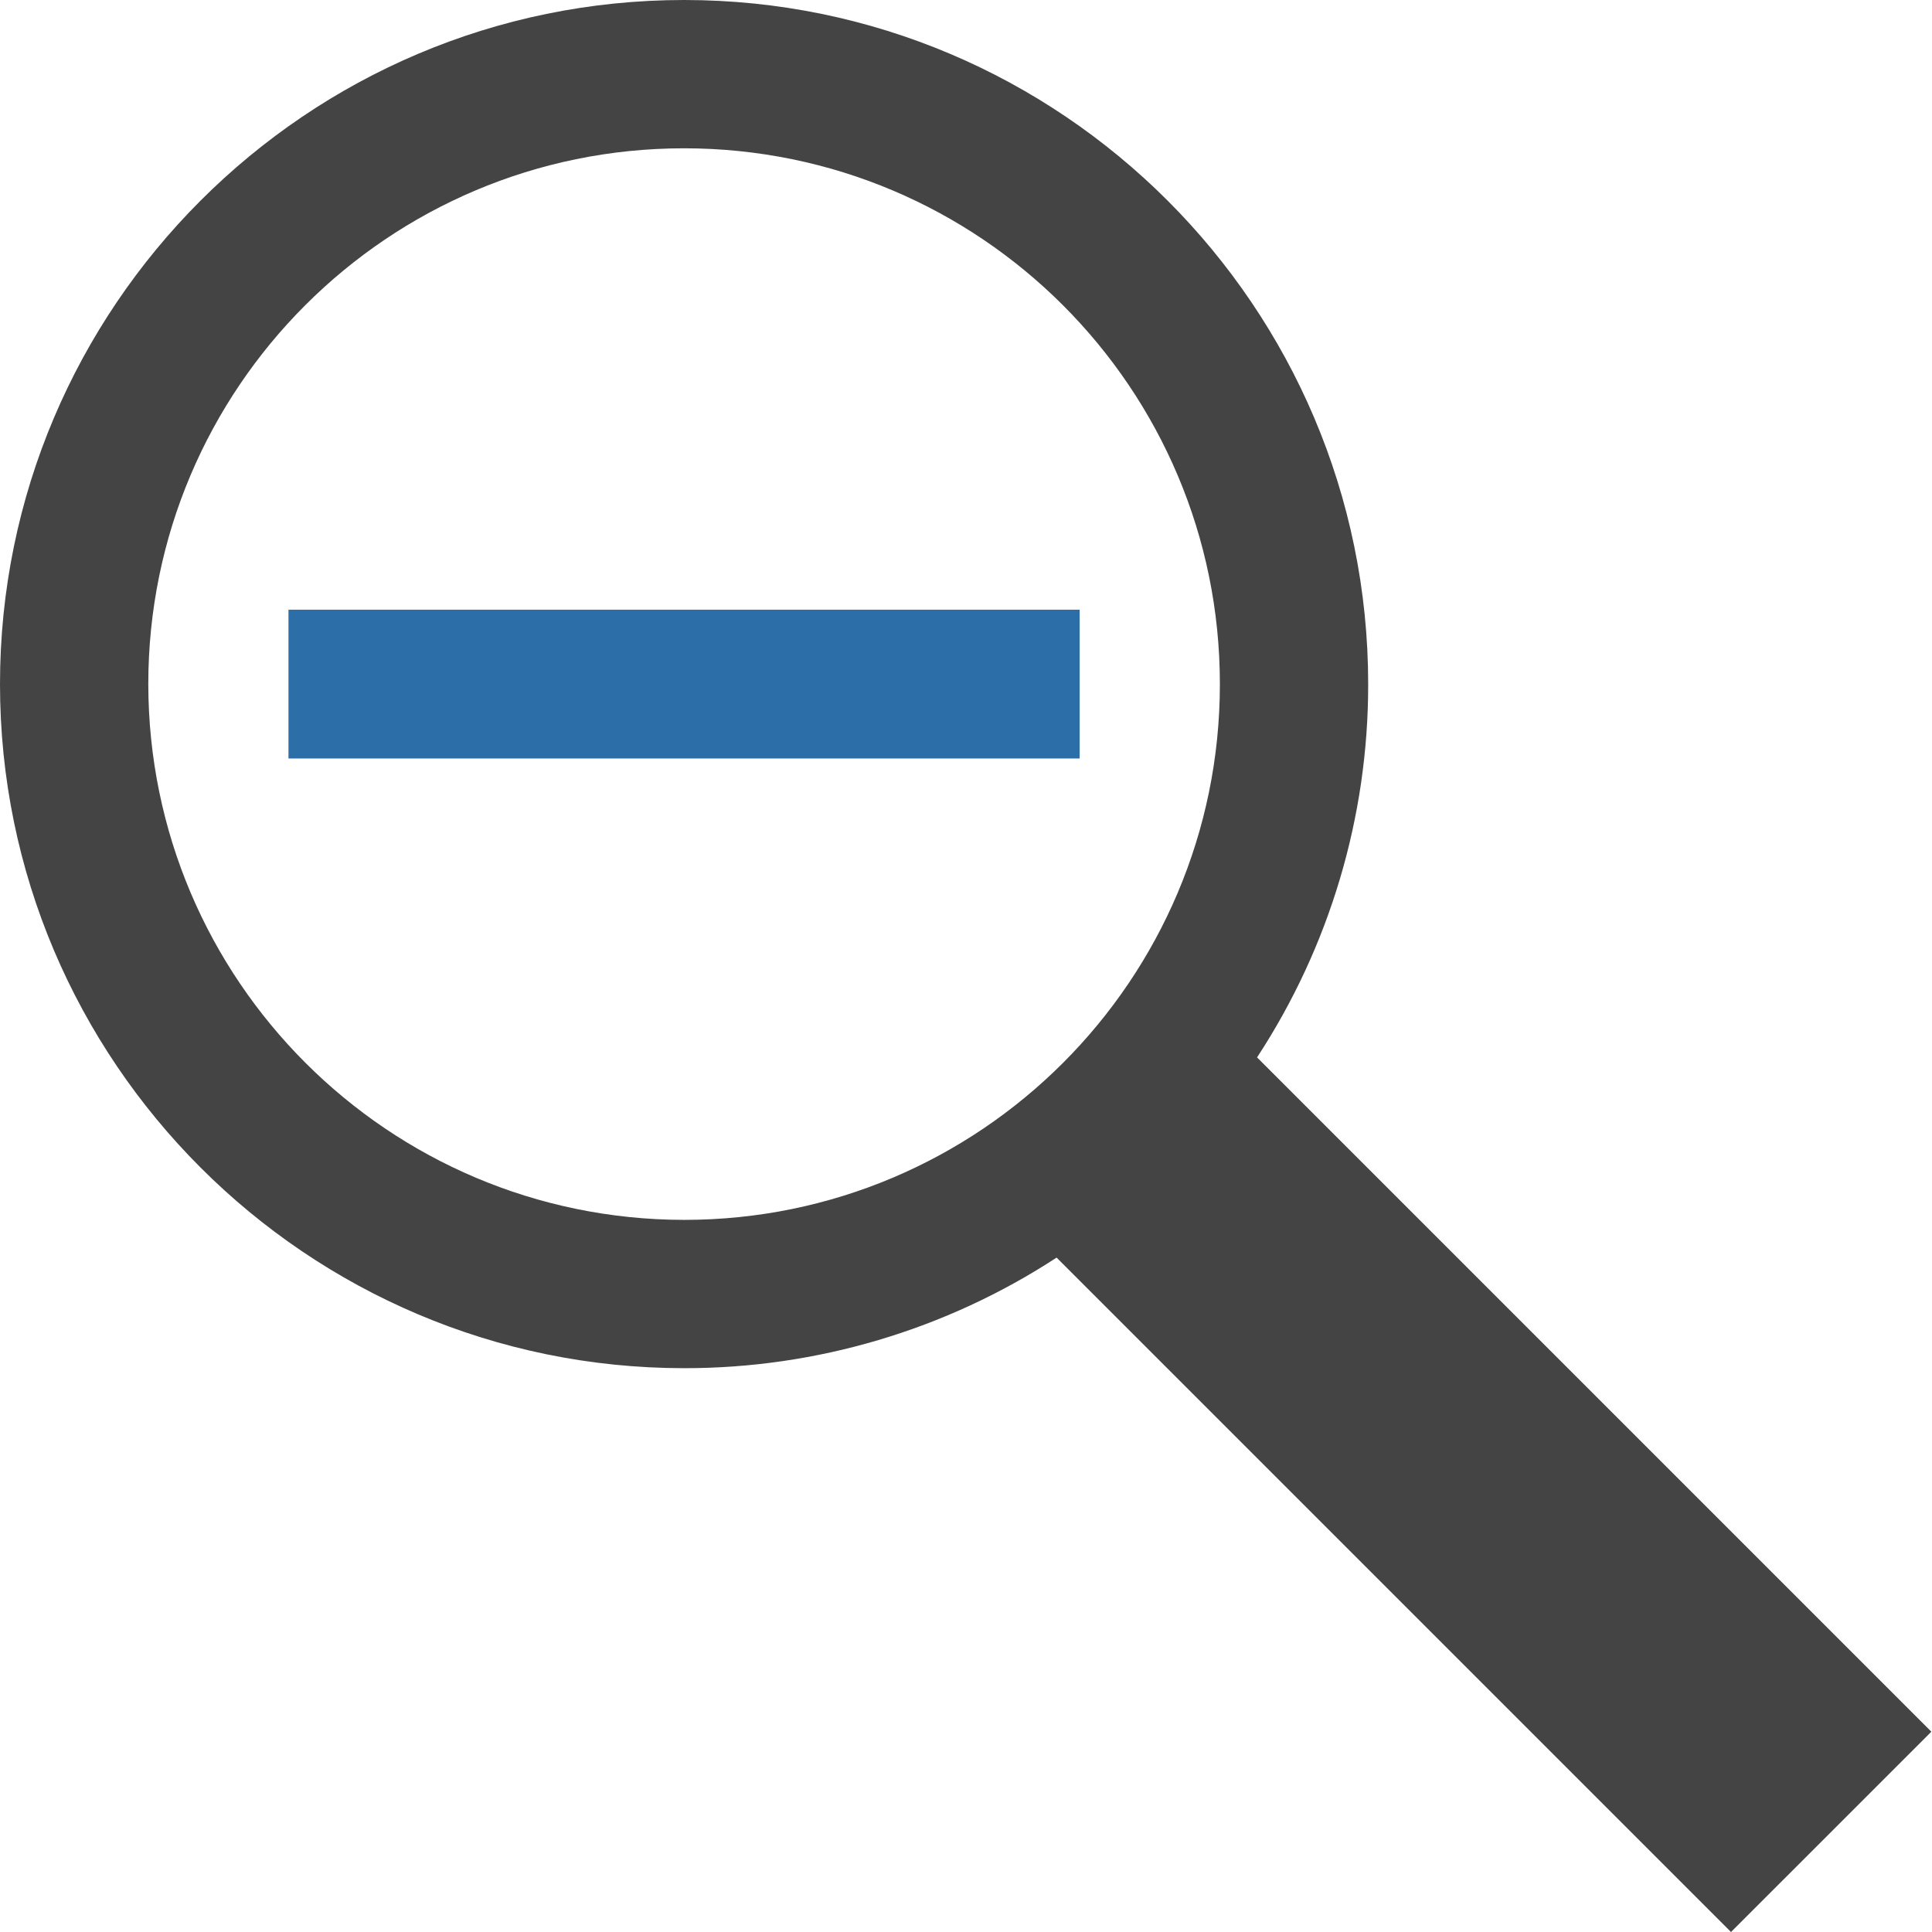
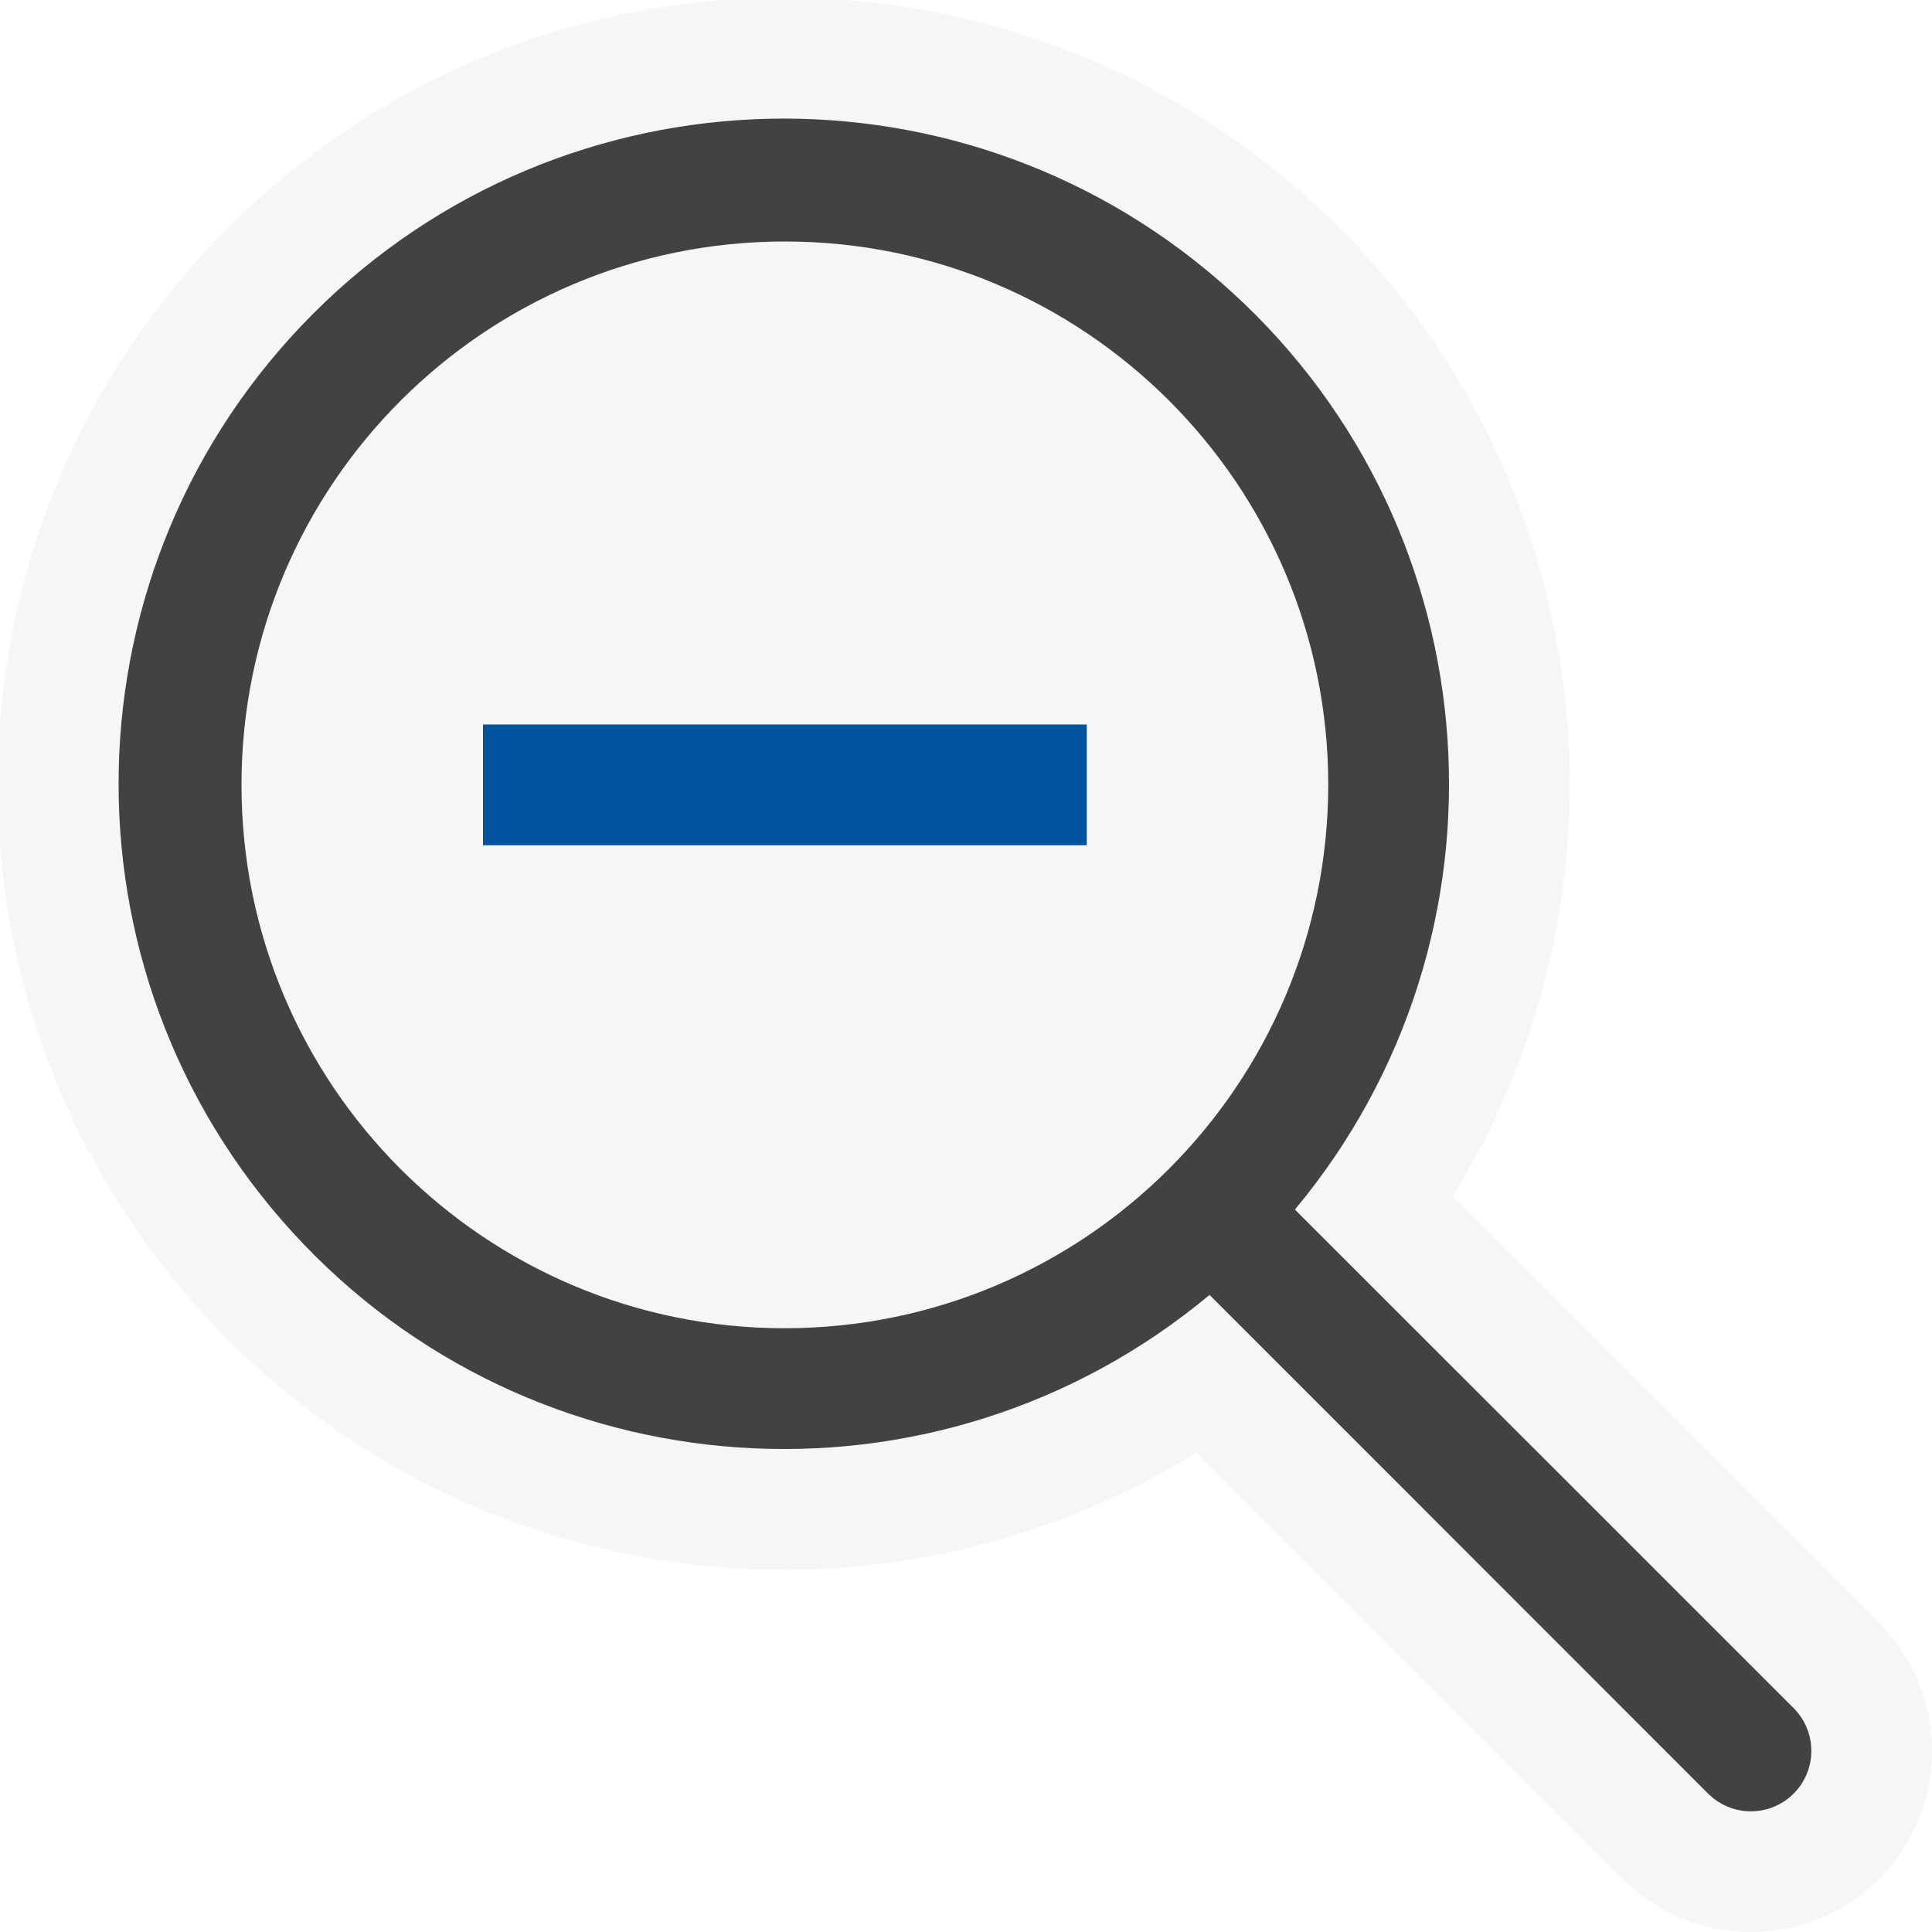
- <svg xmlns="http://www.w3.org/2000/svg" viewBox="0 0 390.71 390.84">
+ <svg xmlns="http://www.w3.org/2000/svg" viewBox="0 0 16 16">
  <defs>
-     <style>.cls-1{fill:#444;}.cls-2{fill:#2b6ea8;}</style>
+     <style>.icon-canvas-transparent,.icon-vs-out{fill:#f6f6f6;}.icon-canvas-transparent{opacity:0;}.icon-vs-bg{fill:#424242;}.icon-vs-action-blue{fill:#00539c;}</style>
  </defs>
-   <g id="Layer_2" data-name="Layer 2">
-     <g id="Layer_1-2" data-name="Layer 1">
-       <path class="cls-1" d="M390.71,350.32,254.3,213.91a137.53,137.53,0,0,0,22.48-75.52C276.78,62.08,214.7,0,138.39,0S0,62.08,0,138.39,62.08,276.78,138.39,276.78a137.59,137.59,0,0,0,75.36-22.37L350.18,390.84ZM30,138.39A108.39,108.39,0,1,1,138.39,246.78,108.51,108.51,0,0,1,30,138.39Z" />
-       <rect class="cls-2" x="58.36" y="123.34" width="160.05" height="30.1" />
-     </g>
+   <g id="canvas">
+     <path class="icon-canvas-transparent" d="M16,0V16H0V0Z" />
+   </g>
+   <g id="outline">
+     <path class="icon-vs-out" d="M14.5,16a1.494,1.494,0,0,1-1.061-.439L9.909,12.03A6.51,6.51,0,1,1,12.03,9.909l3.531,3.53A1.5,1.5,0,0,1,14.5,16Z" />
+   </g>
+   <g id="iconBg">
+     <path class="icon-vs-bg" d="M14.854,14.146l-4.13-4.129a5.509,5.509,0,1,0-.707.707l4.129,4.13a.5.5,0,0,0,.708-.708ZM6.5,11A4.5,4.5,0,1,1,11,6.5,4.505,4.505,0,0,1,6.5,11Z" />
+   </g>
+   <g id="colorAction">
+     <path class="icon-vs-action-blue" d="M9,6V7H4V6Z" />
  </g>
</svg>
